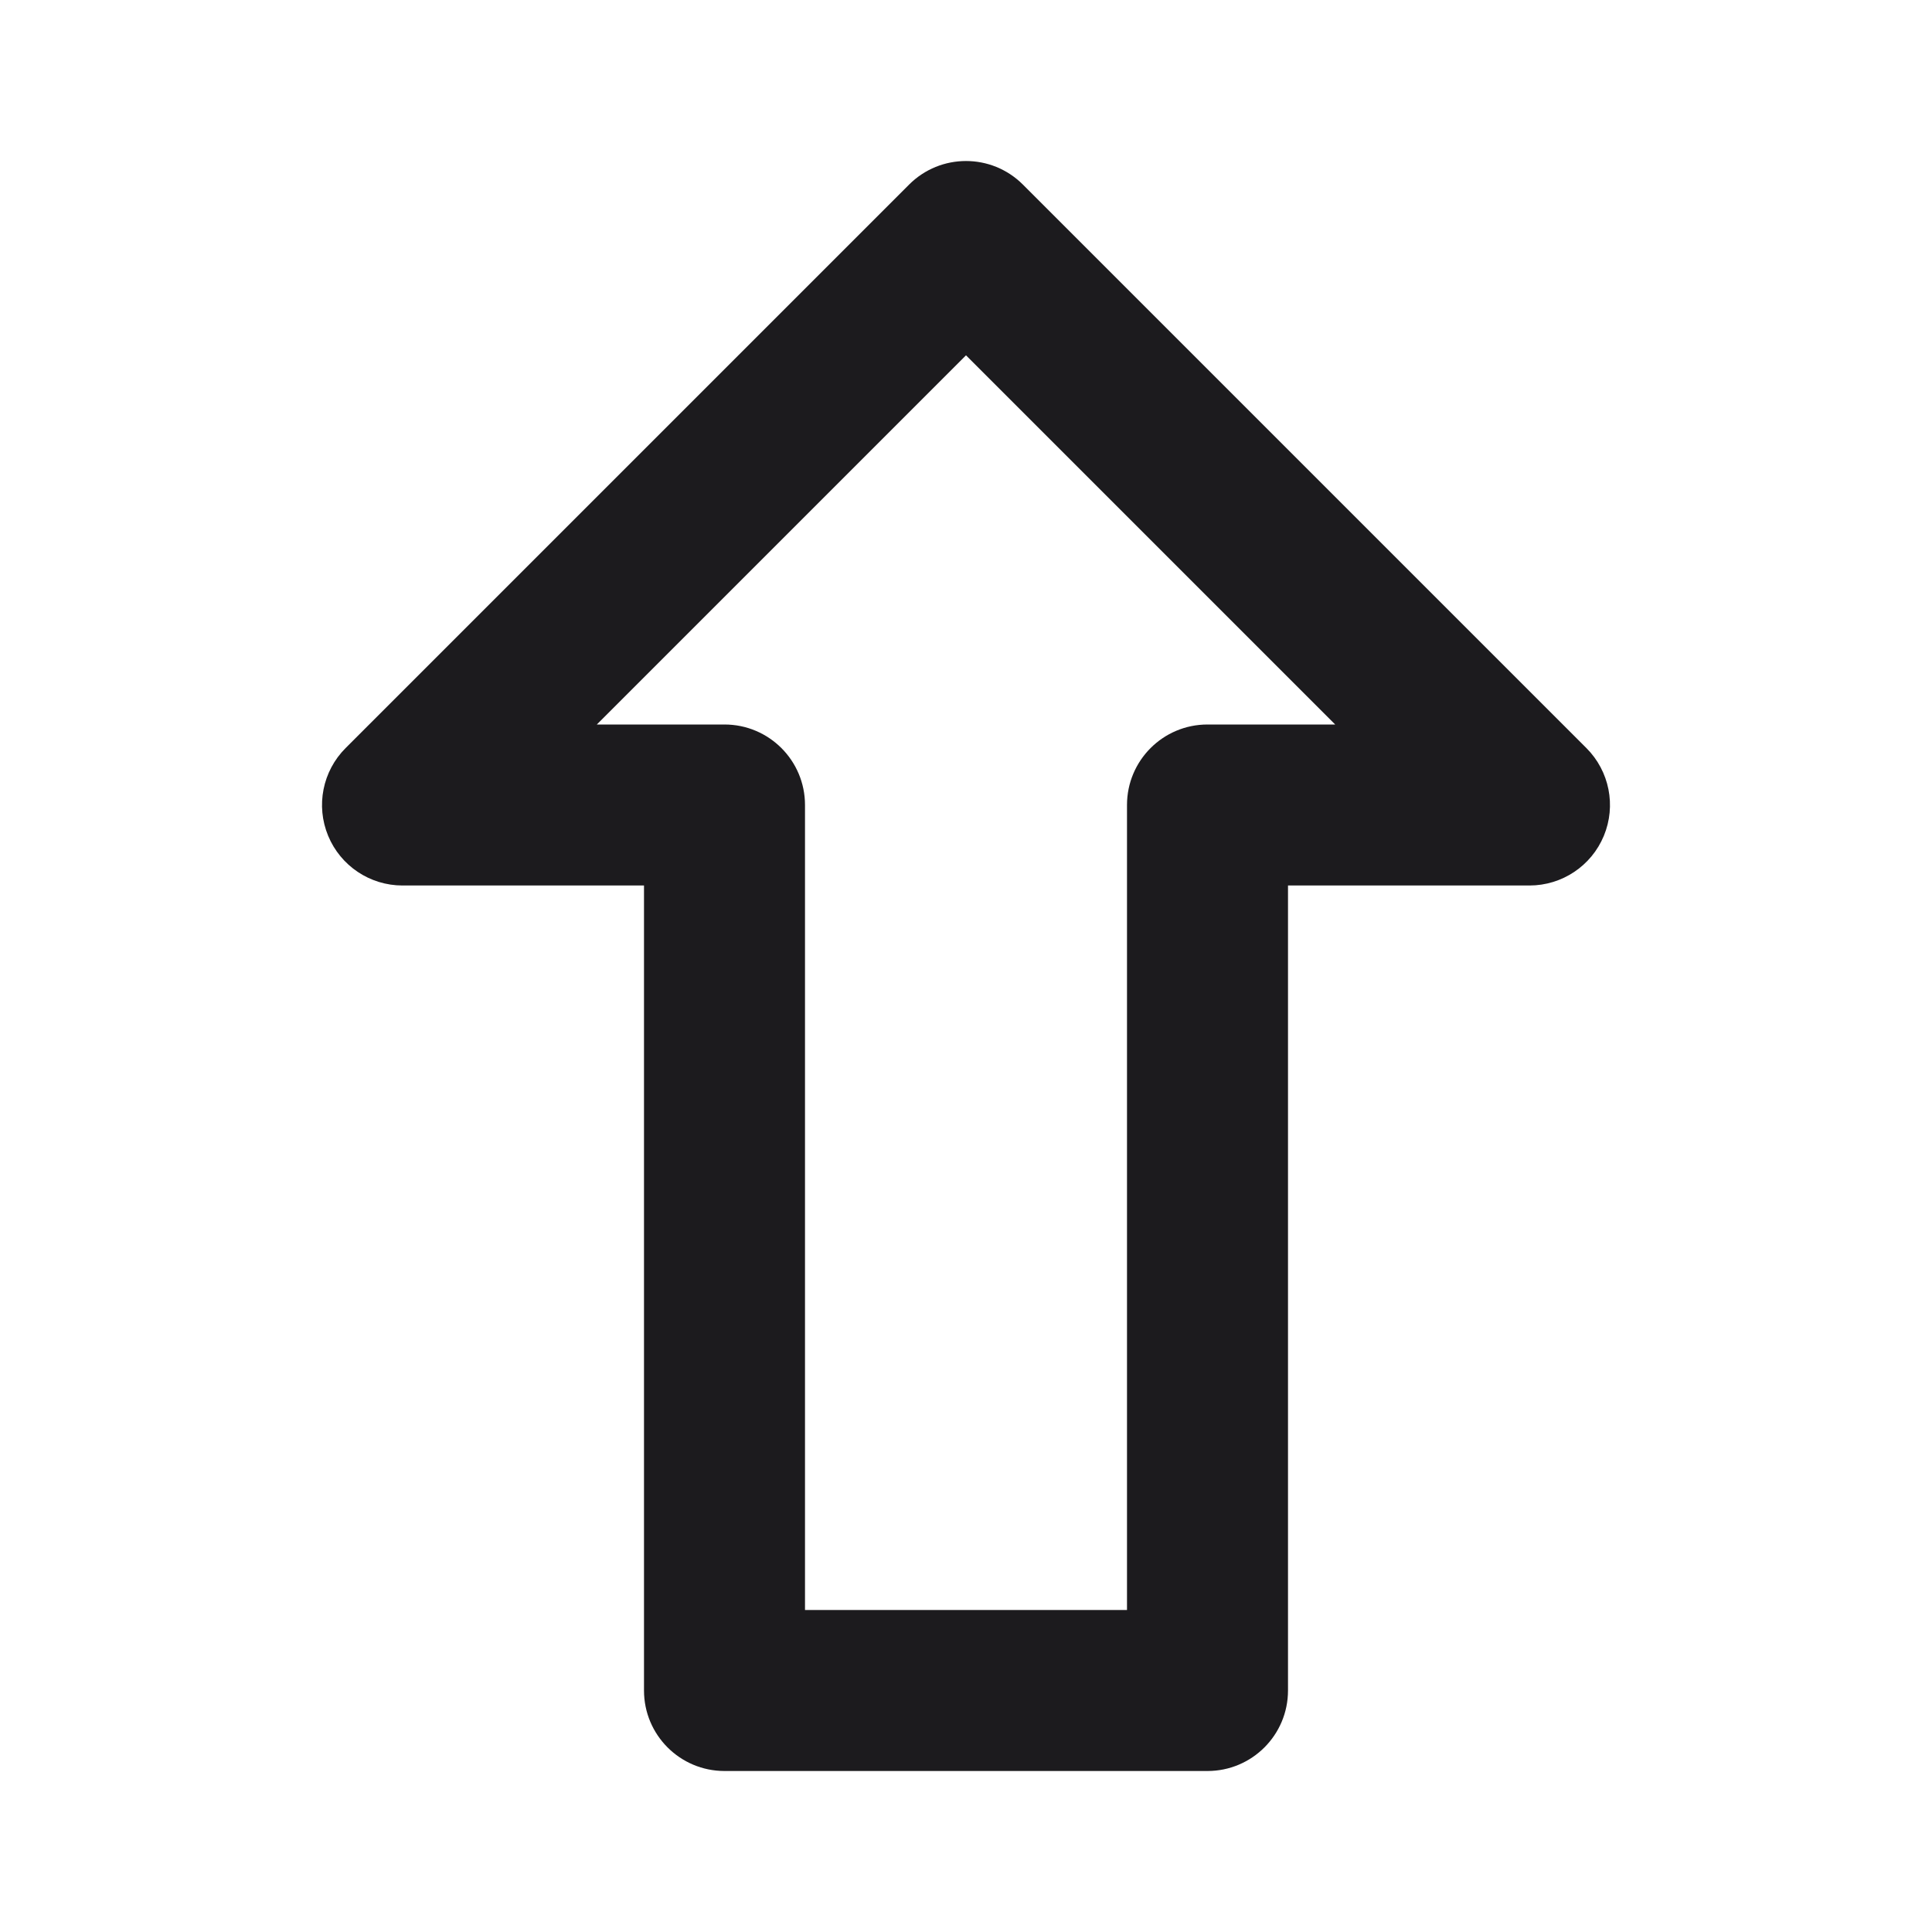
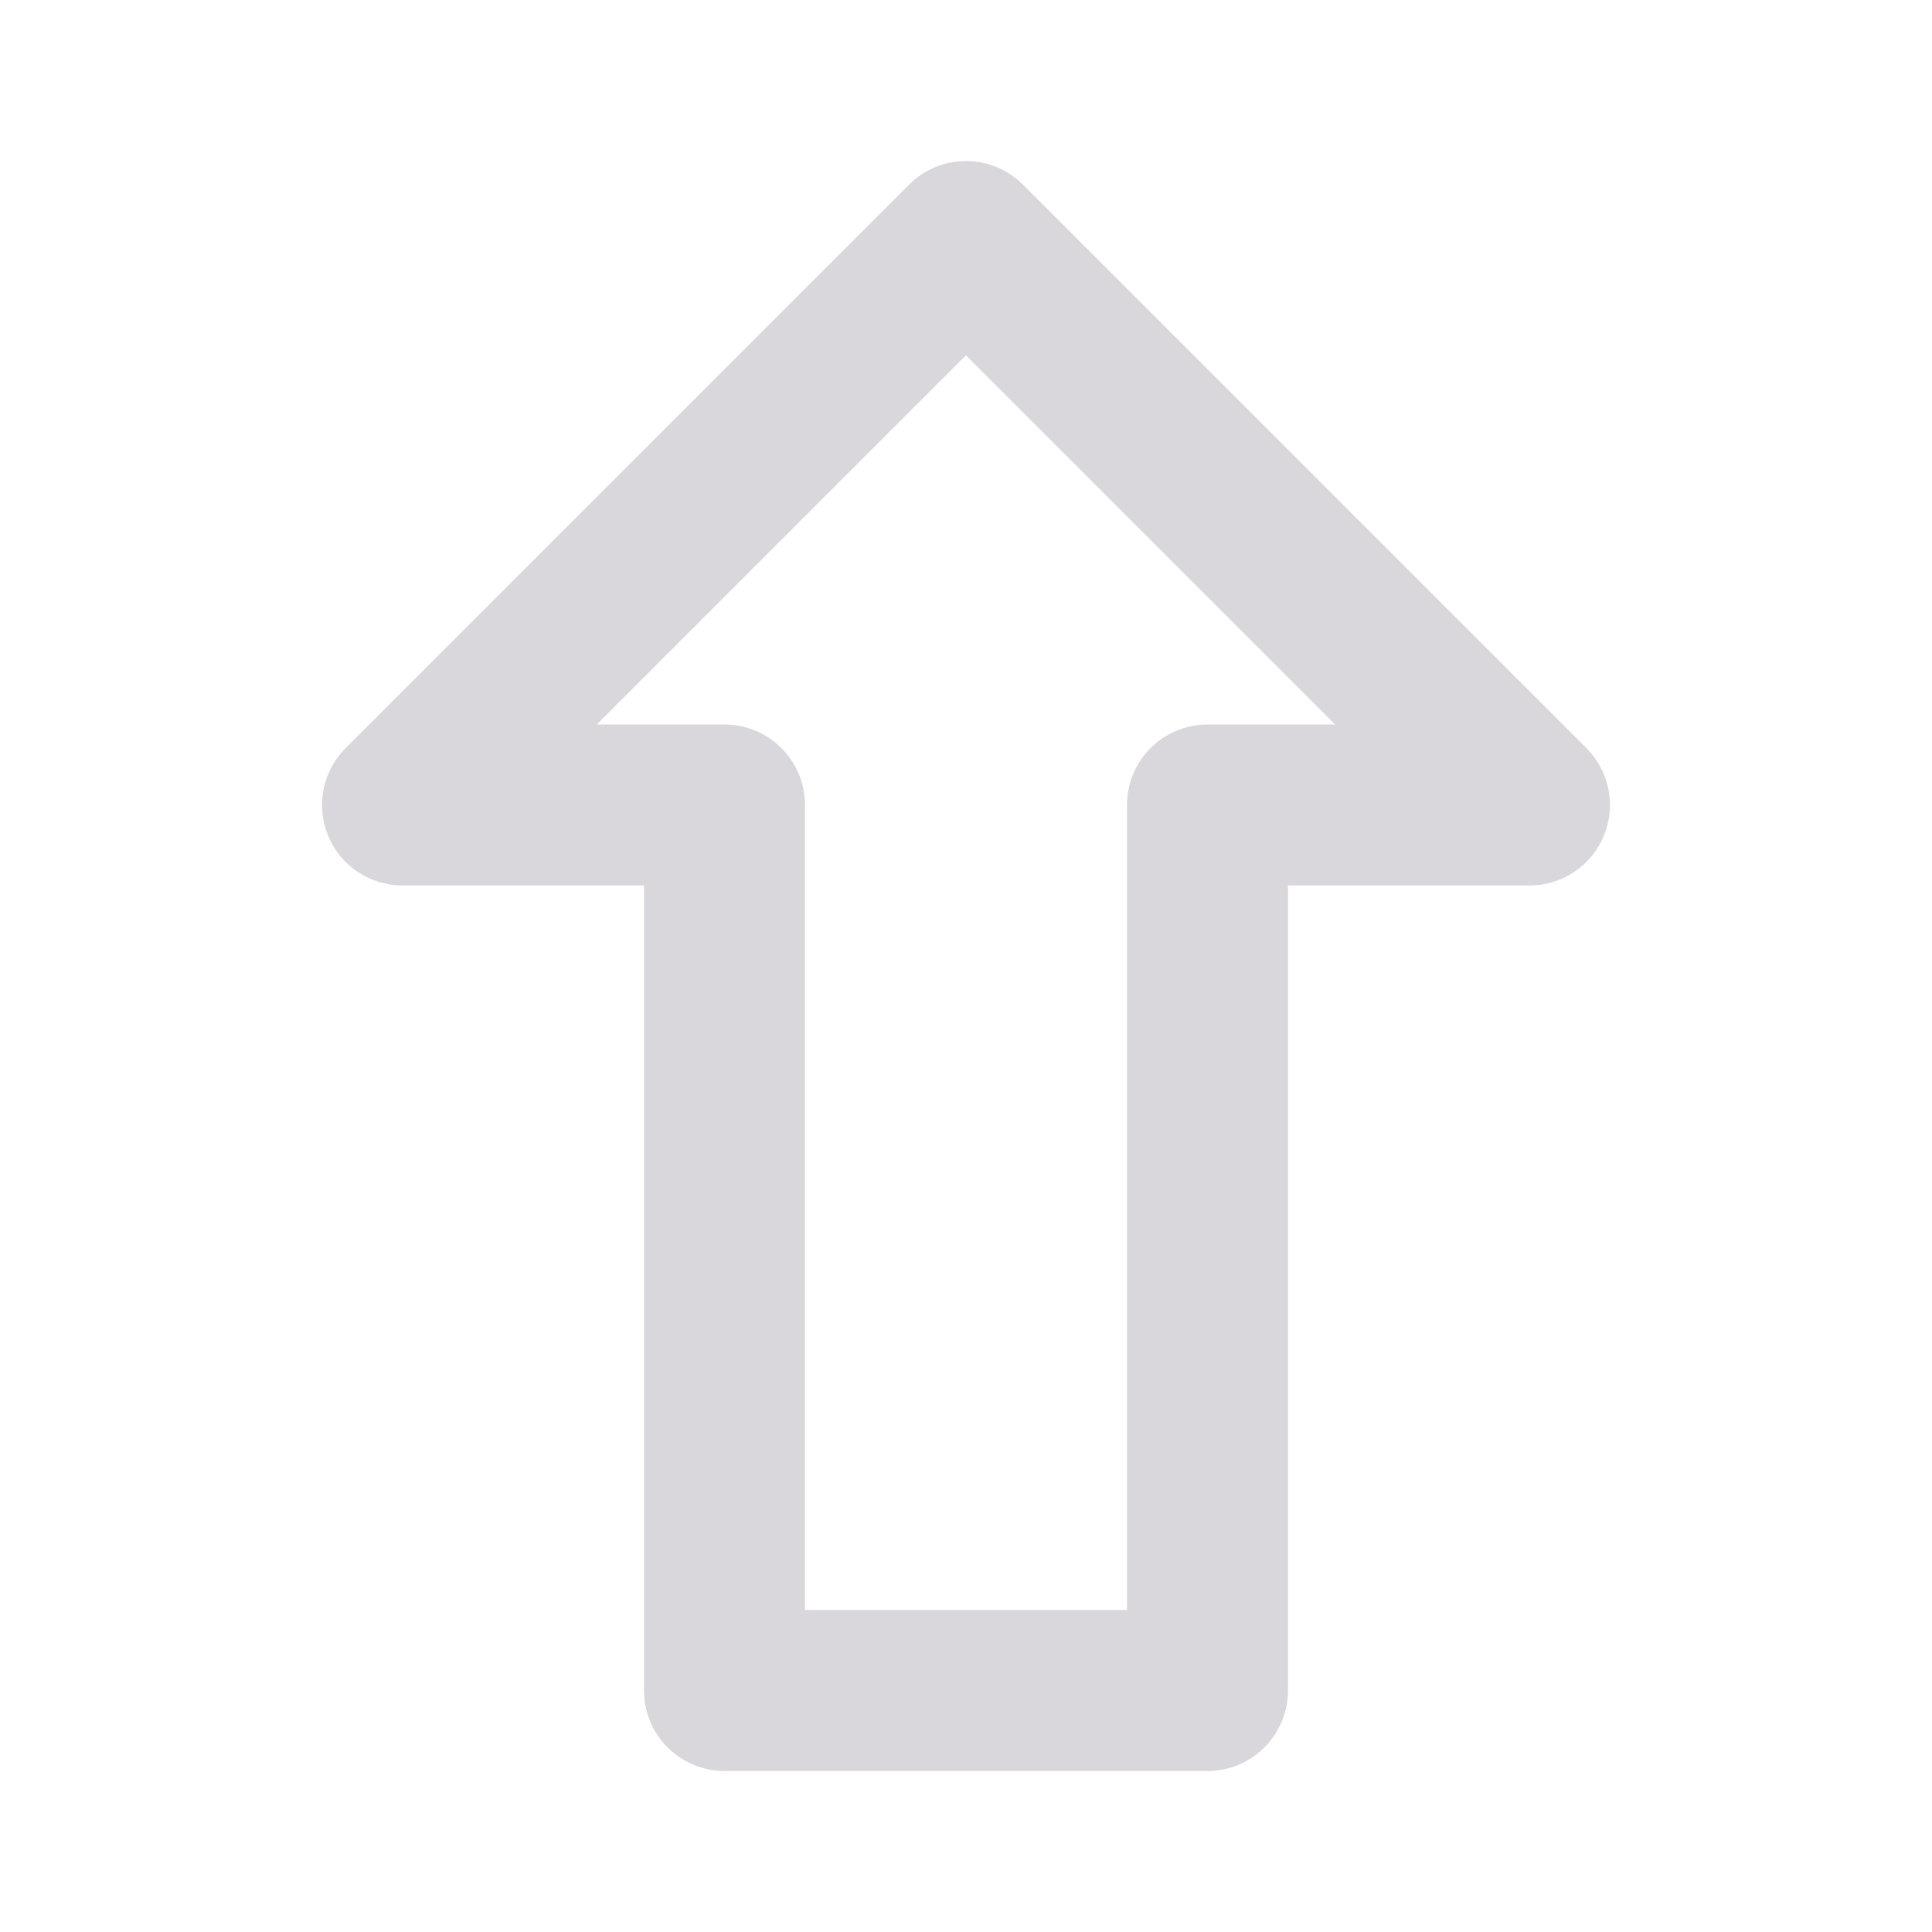
<svg xmlns="http://www.w3.org/2000/svg" viewBox="0 0 24 24">
  <g id="Up-3" data-name="Up">
-     <path d="M19.707,9.293l-7-7a1,1,0,0,0-1.414,0l-7,7A1,1,0,0,0,5,11H8V21a1,1,0,0,0,1,1h6a1,1,0,0,0,1-1V11h3a1,1,0,0,0,.707-1.707ZM15,9a1,1,0,0,0-1,1V20H10V10A1,1,0,0,0,9,9H7.414L12,4.414,16.586,9Z" style="fill:#1c1b1e" />
+     <path d="M19.707,9.293l-7-7a1,1,0,0,0-1.414,0l-7,7A1,1,0,0,0,5,11H8V21a1,1,0,0,0,1,1h6a1,1,0,0,0,1-1V11h3a1,1,0,0,0,.707-1.707ZM15,9a1,1,0,0,0-1,1V20H10V10A1,1,0,0,0,9,9H7.414L12,4.414,16.586,9Z" style="fill:#dad7dc" />
  </g>
</svg>
